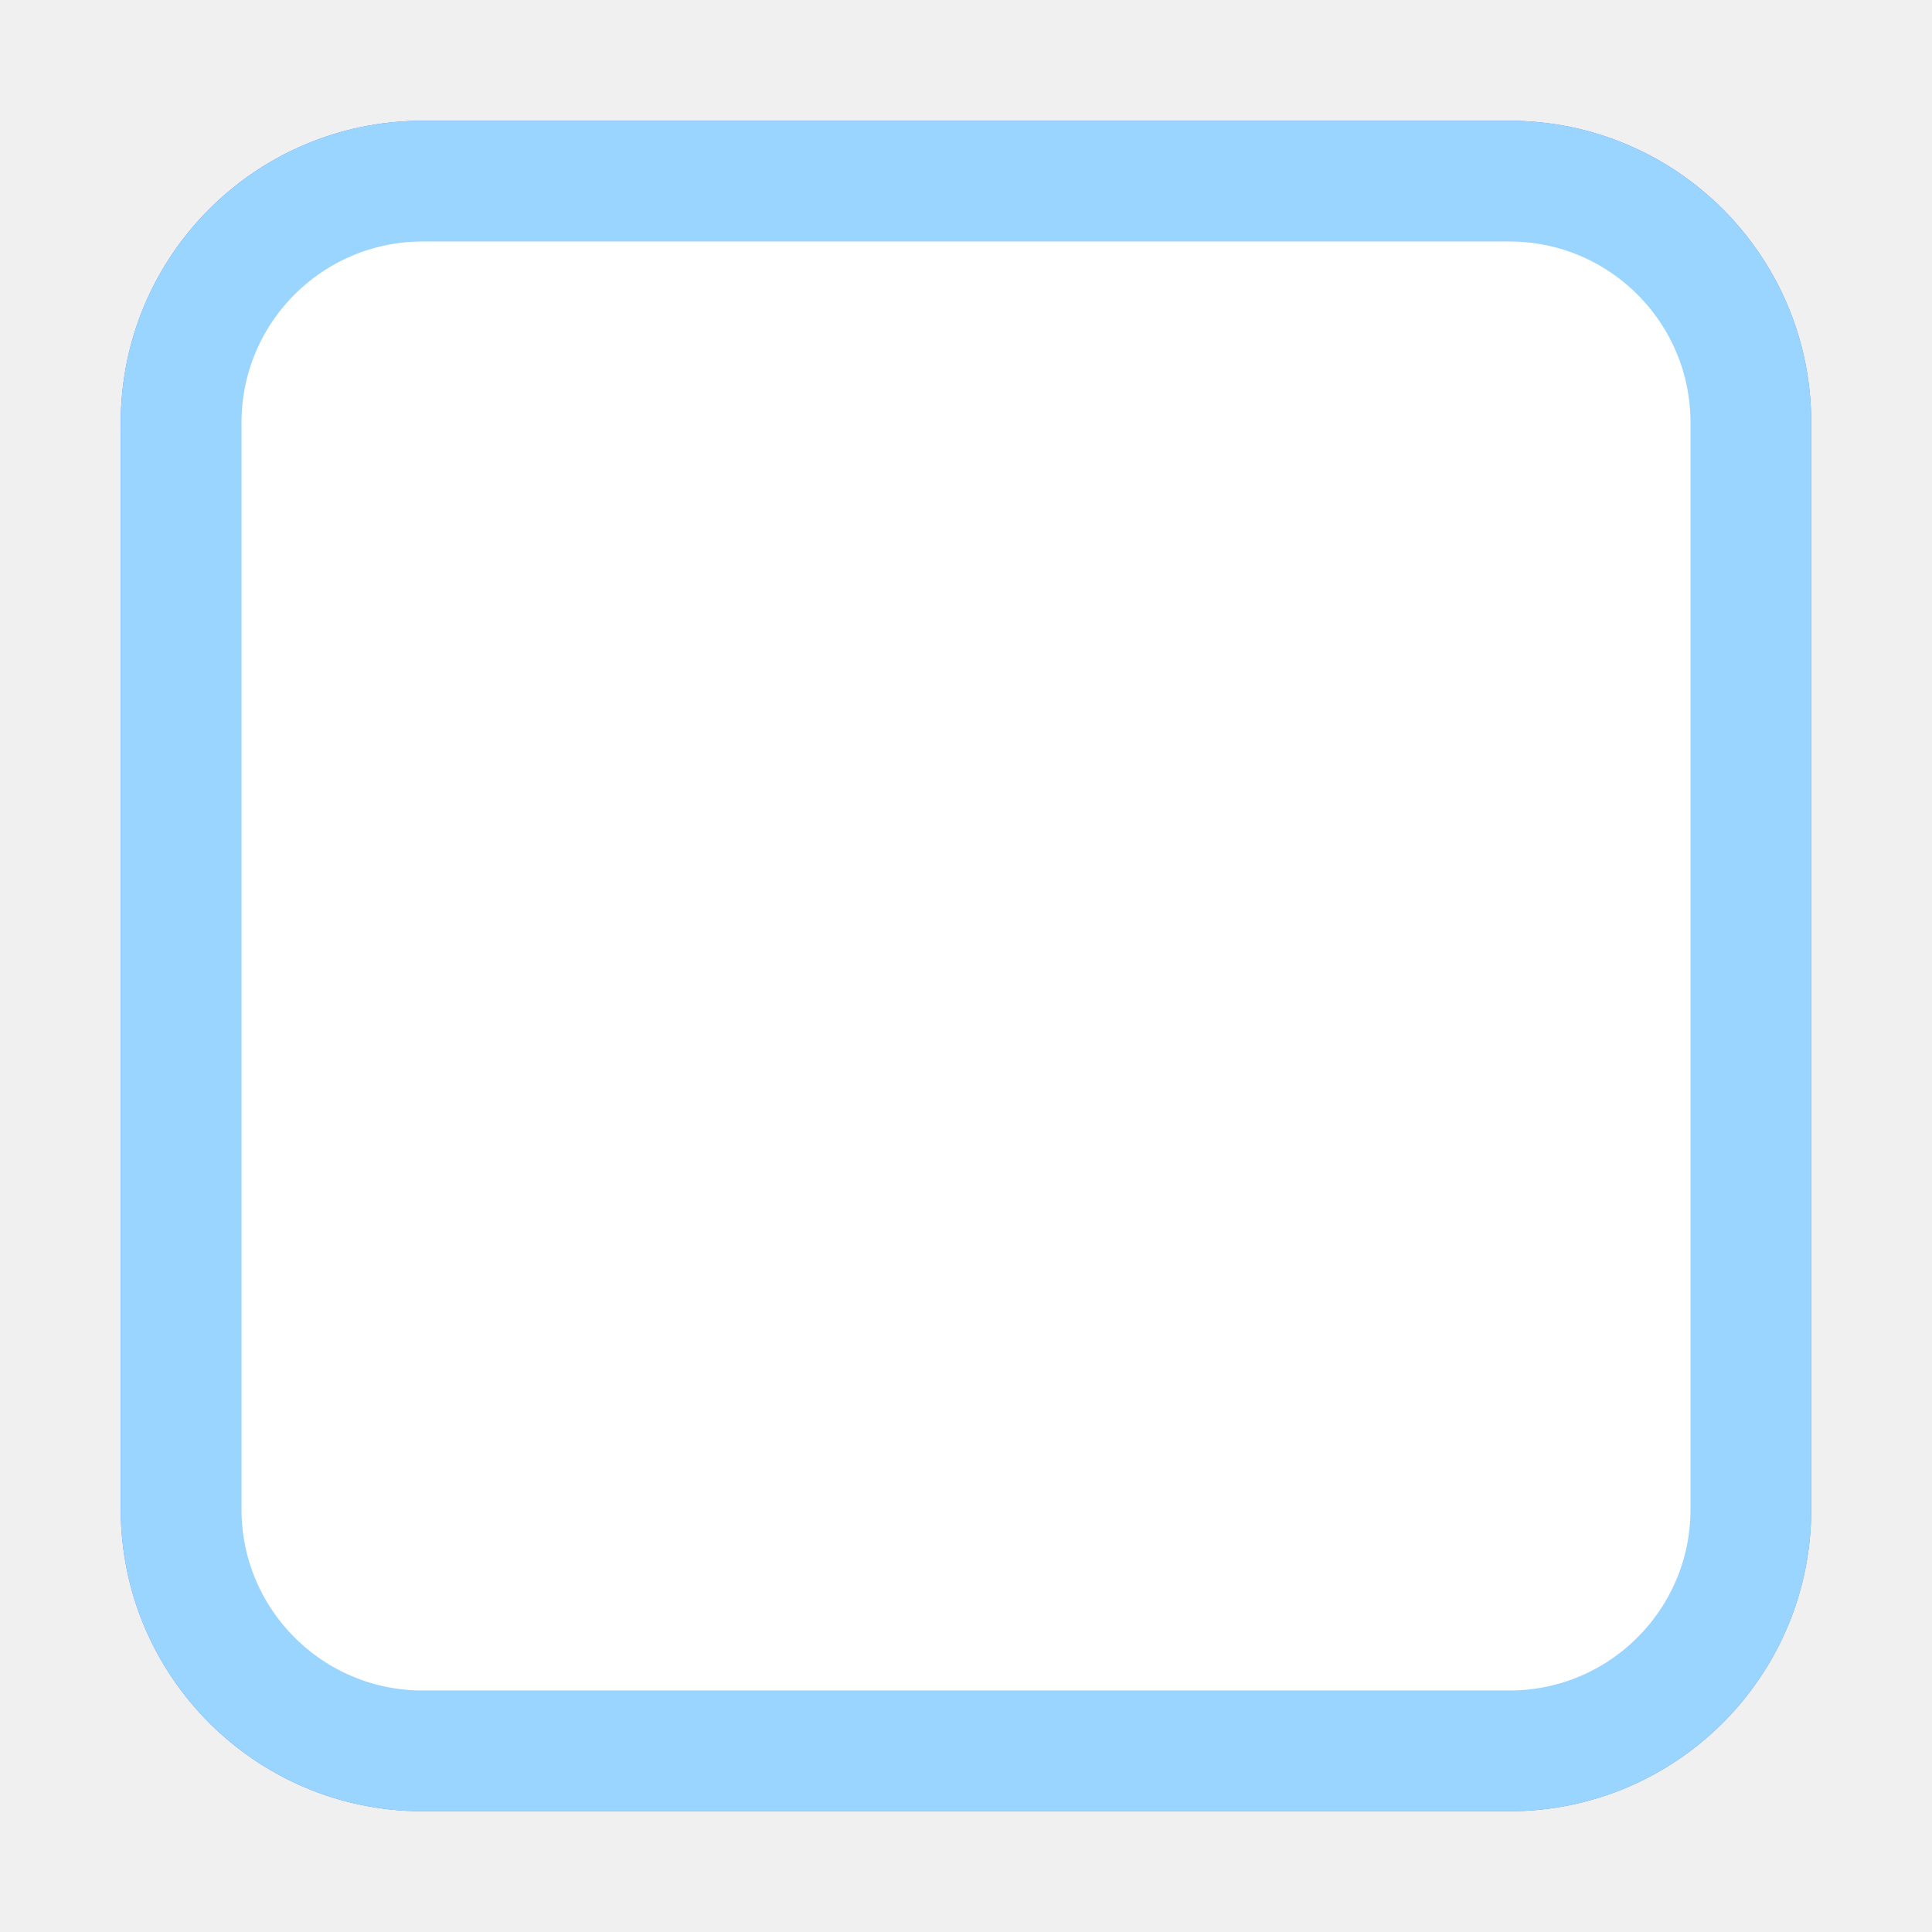
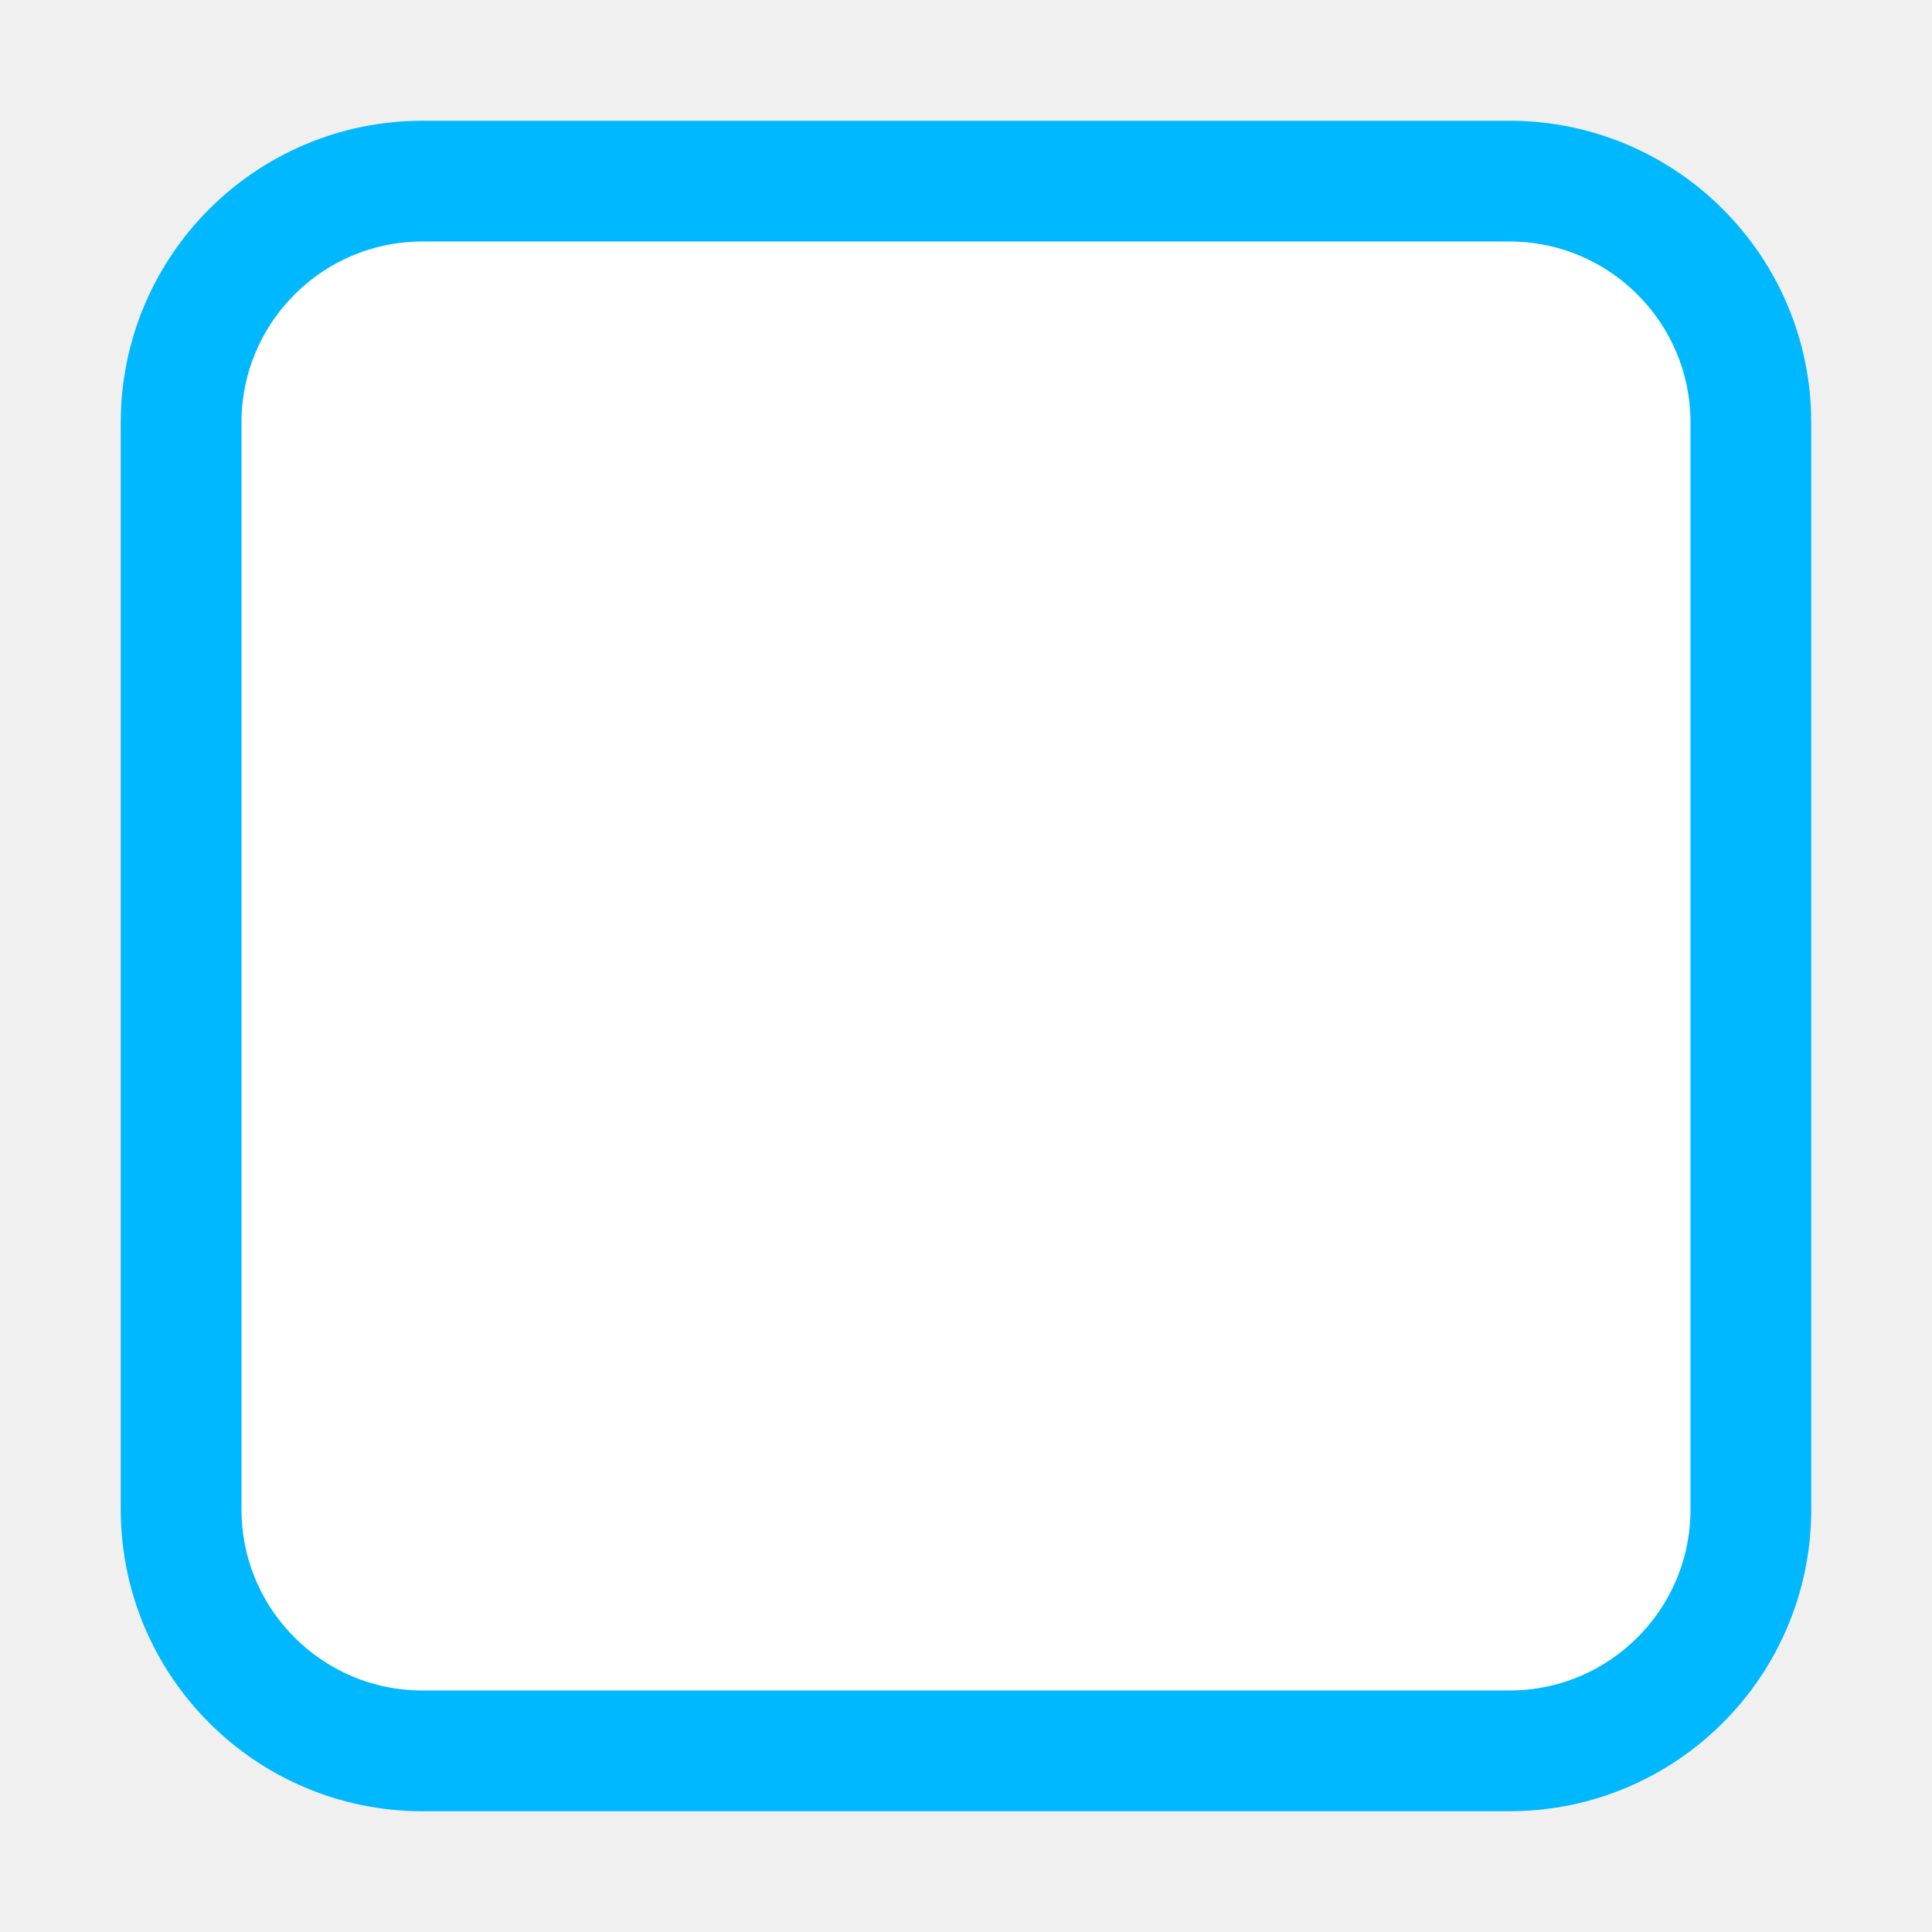
<svg xmlns="http://www.w3.org/2000/svg" width="16" height="16" id="svg2" version="1.1">
  <defs id="defs4">
    <linearGradient id="linearGradient3768-6">
      <stop style="stop-color:#0f0f0f;stop-opacity:1;" offset="0" id="stop3770-6" />
      <stop id="stop3778-2" offset="0.078" style="stop-color:#171717;stop-opacity:1;" />
      <stop style="stop-color:#171717;stop-opacity:1;" offset="0.974" id="stop3774-0" />
      <stop style="stop-color:#1b1b1b;stop-opacity:1;" offset="1" id="stop3776-1" />
    </linearGradient>
-     <filter style="color-interpolation-filters:sRGB;" id="filter3348">
-       <feComposite in2="SourceGraphic" operator="arithmetic" k1="0" k2="1" result="composite1" id="feComposite3350" />
-       <feColorMatrix in="composite1" values="1" type="saturate" result="colormatrix1" id="feColorMatrix3352" />
-       <feFlood flood-opacity="1" flood-color="rgb(1,103,255)" result="flood1" id="feFlood3354" />
-       <feBlend in="flood1" in2="colormatrix1" mode="screen" result="blend1" id="feBlend3356" />
-       <feBlend in2="blend1" mode="darken" result="blend2" id="feBlend3358" />
-       <feColorMatrix in="blend2" values="1" type="saturate" result="colormatrix2" id="feColorMatrix3360" />
-       <feComposite in="colormatrix2" in2="SourceGraphic" operator="in" k2="1" result="composite2" id="feComposite3362" />
-     </filter>
  </defs>
  <g id="layer1" transform="translate(0,-1036.362)">
-     <g transform="translate(-17,1036)" style="display:inline;opacity:1;filter:url(#filter3348)" id="checkbox-unchecked-9">
+     <g transform="translate(-17,1036)" style="display:inline;opacity:1" id="checkbox-unchecked-9">
      <g id="sdsd-0">
        <g id="scdsdcd-0" transform="translate(0,-30)">
          <g style="display:inline" id="g15812-6-6-1-4" transform="matrix(0.9295198,0,0,0.9291437,-156.7507,-212.9618)">
            <g transform="matrix(0.5089163,0,0,0.5173982,161.7932,197.5643)" id="g5489-2-9-6-8-8-9" style="display:inline">
              <g id="g5428-8-1-4-0-0-65" />
            </g>
          </g>
          <rect y="30.362" x="17" height="16" width="16" id="rect13523-4" style="color:#000000;display:inline;overflow:visible;visibility:visible;fill:none;stroke:none;stroke-width:2;marker:none;enable-background:accumulate" />
          <g id="g5400-2">
-             <rect ry="2" style="color:#000000;display:inline;overflow:visible;visibility:visible;fill:#ffffff;fill-opacity:1;stroke:#9ab87c;stroke-width:1;stroke-linecap:butt;stroke-linejoin:round;stroke-miterlimit:4;stroke-dasharray:none;stroke-dashoffset:0;stroke-opacity:1;marker:none;enable-background:accumulate" id="rect5147-9-1-5-7-6-3" width="13" height="13" x="18.5" y="31.862" rx="2" />
+             <rect ry="2" style="color:#000000;display:inline;overflow:visible;visibility:visible;fill:#ffffff;fill-opacity:1;stroke:#00b8ff;stroke-width:1;stroke-linecap:butt;stroke-linejoin:round;stroke-miterlimit:4;stroke-dasharray:none;stroke-dashoffset:0;stroke-opacity:1;marker:none;enable-background:accumulate" id="rect5147-9-1-5-7-6-3" width="13" height="13" x="18.5" y="31.862" rx="2" />
          </g>
        </g>
      </g>
    </g>
  </g>
</svg>
